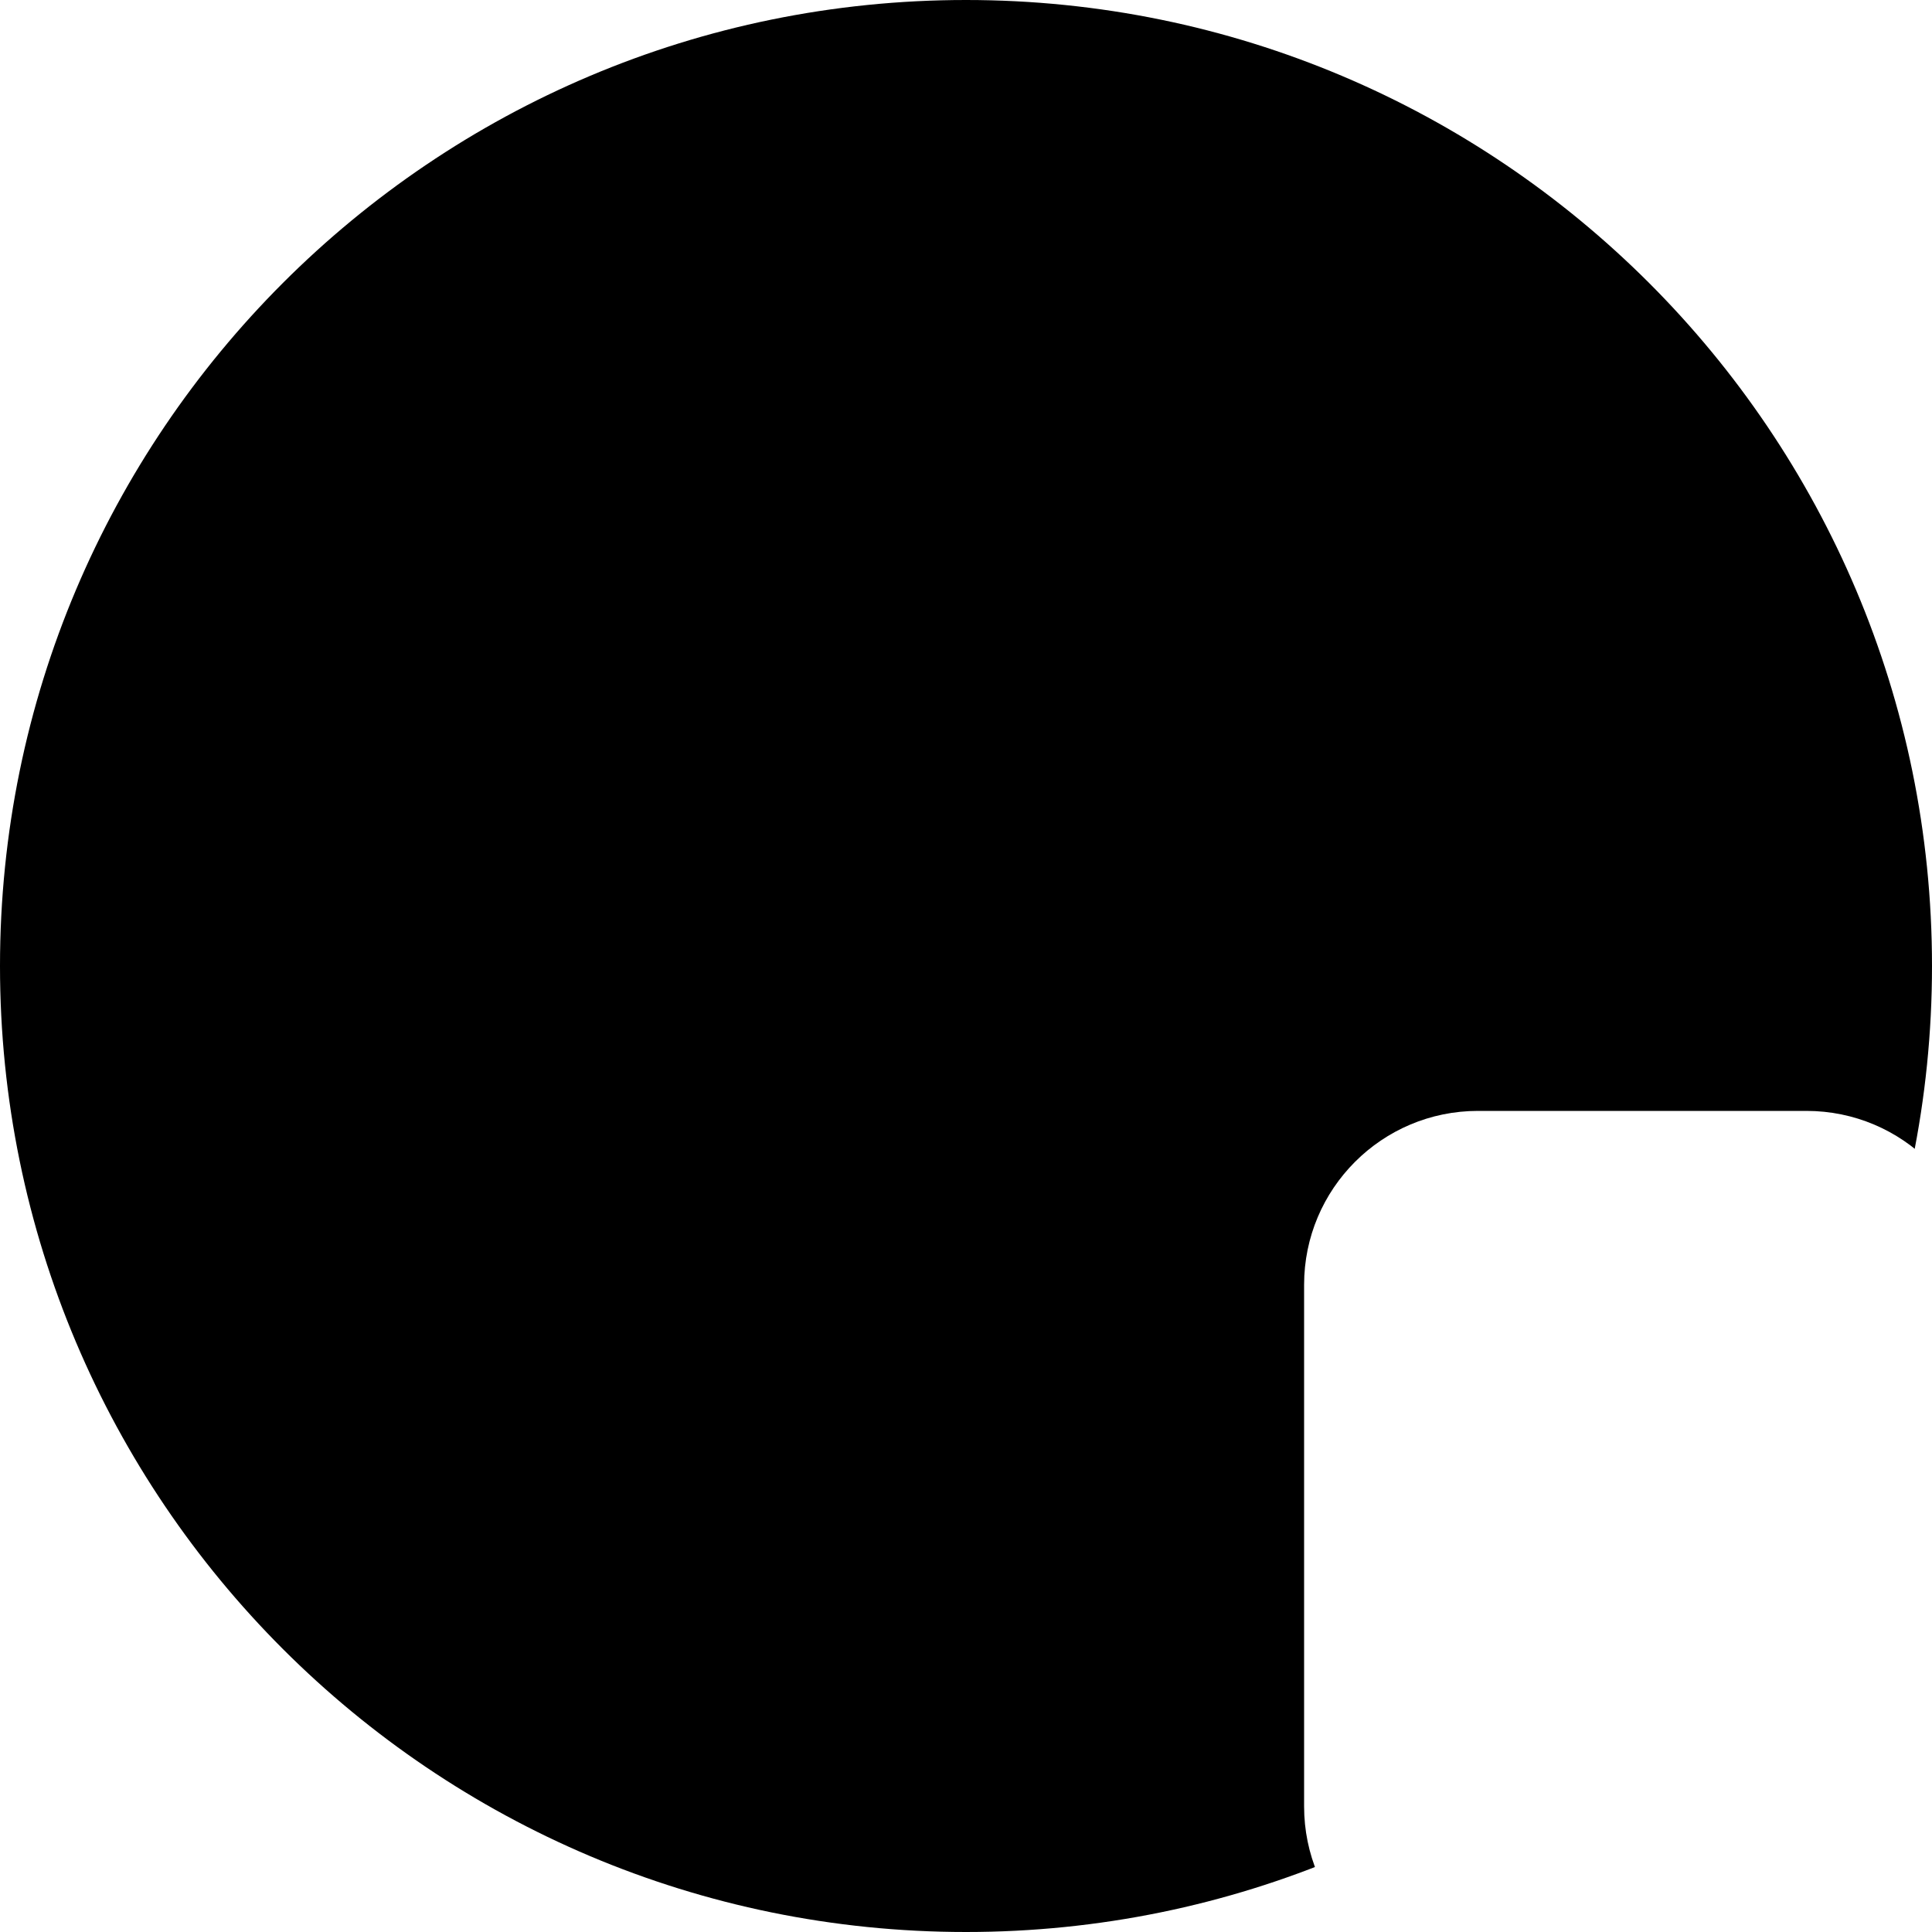
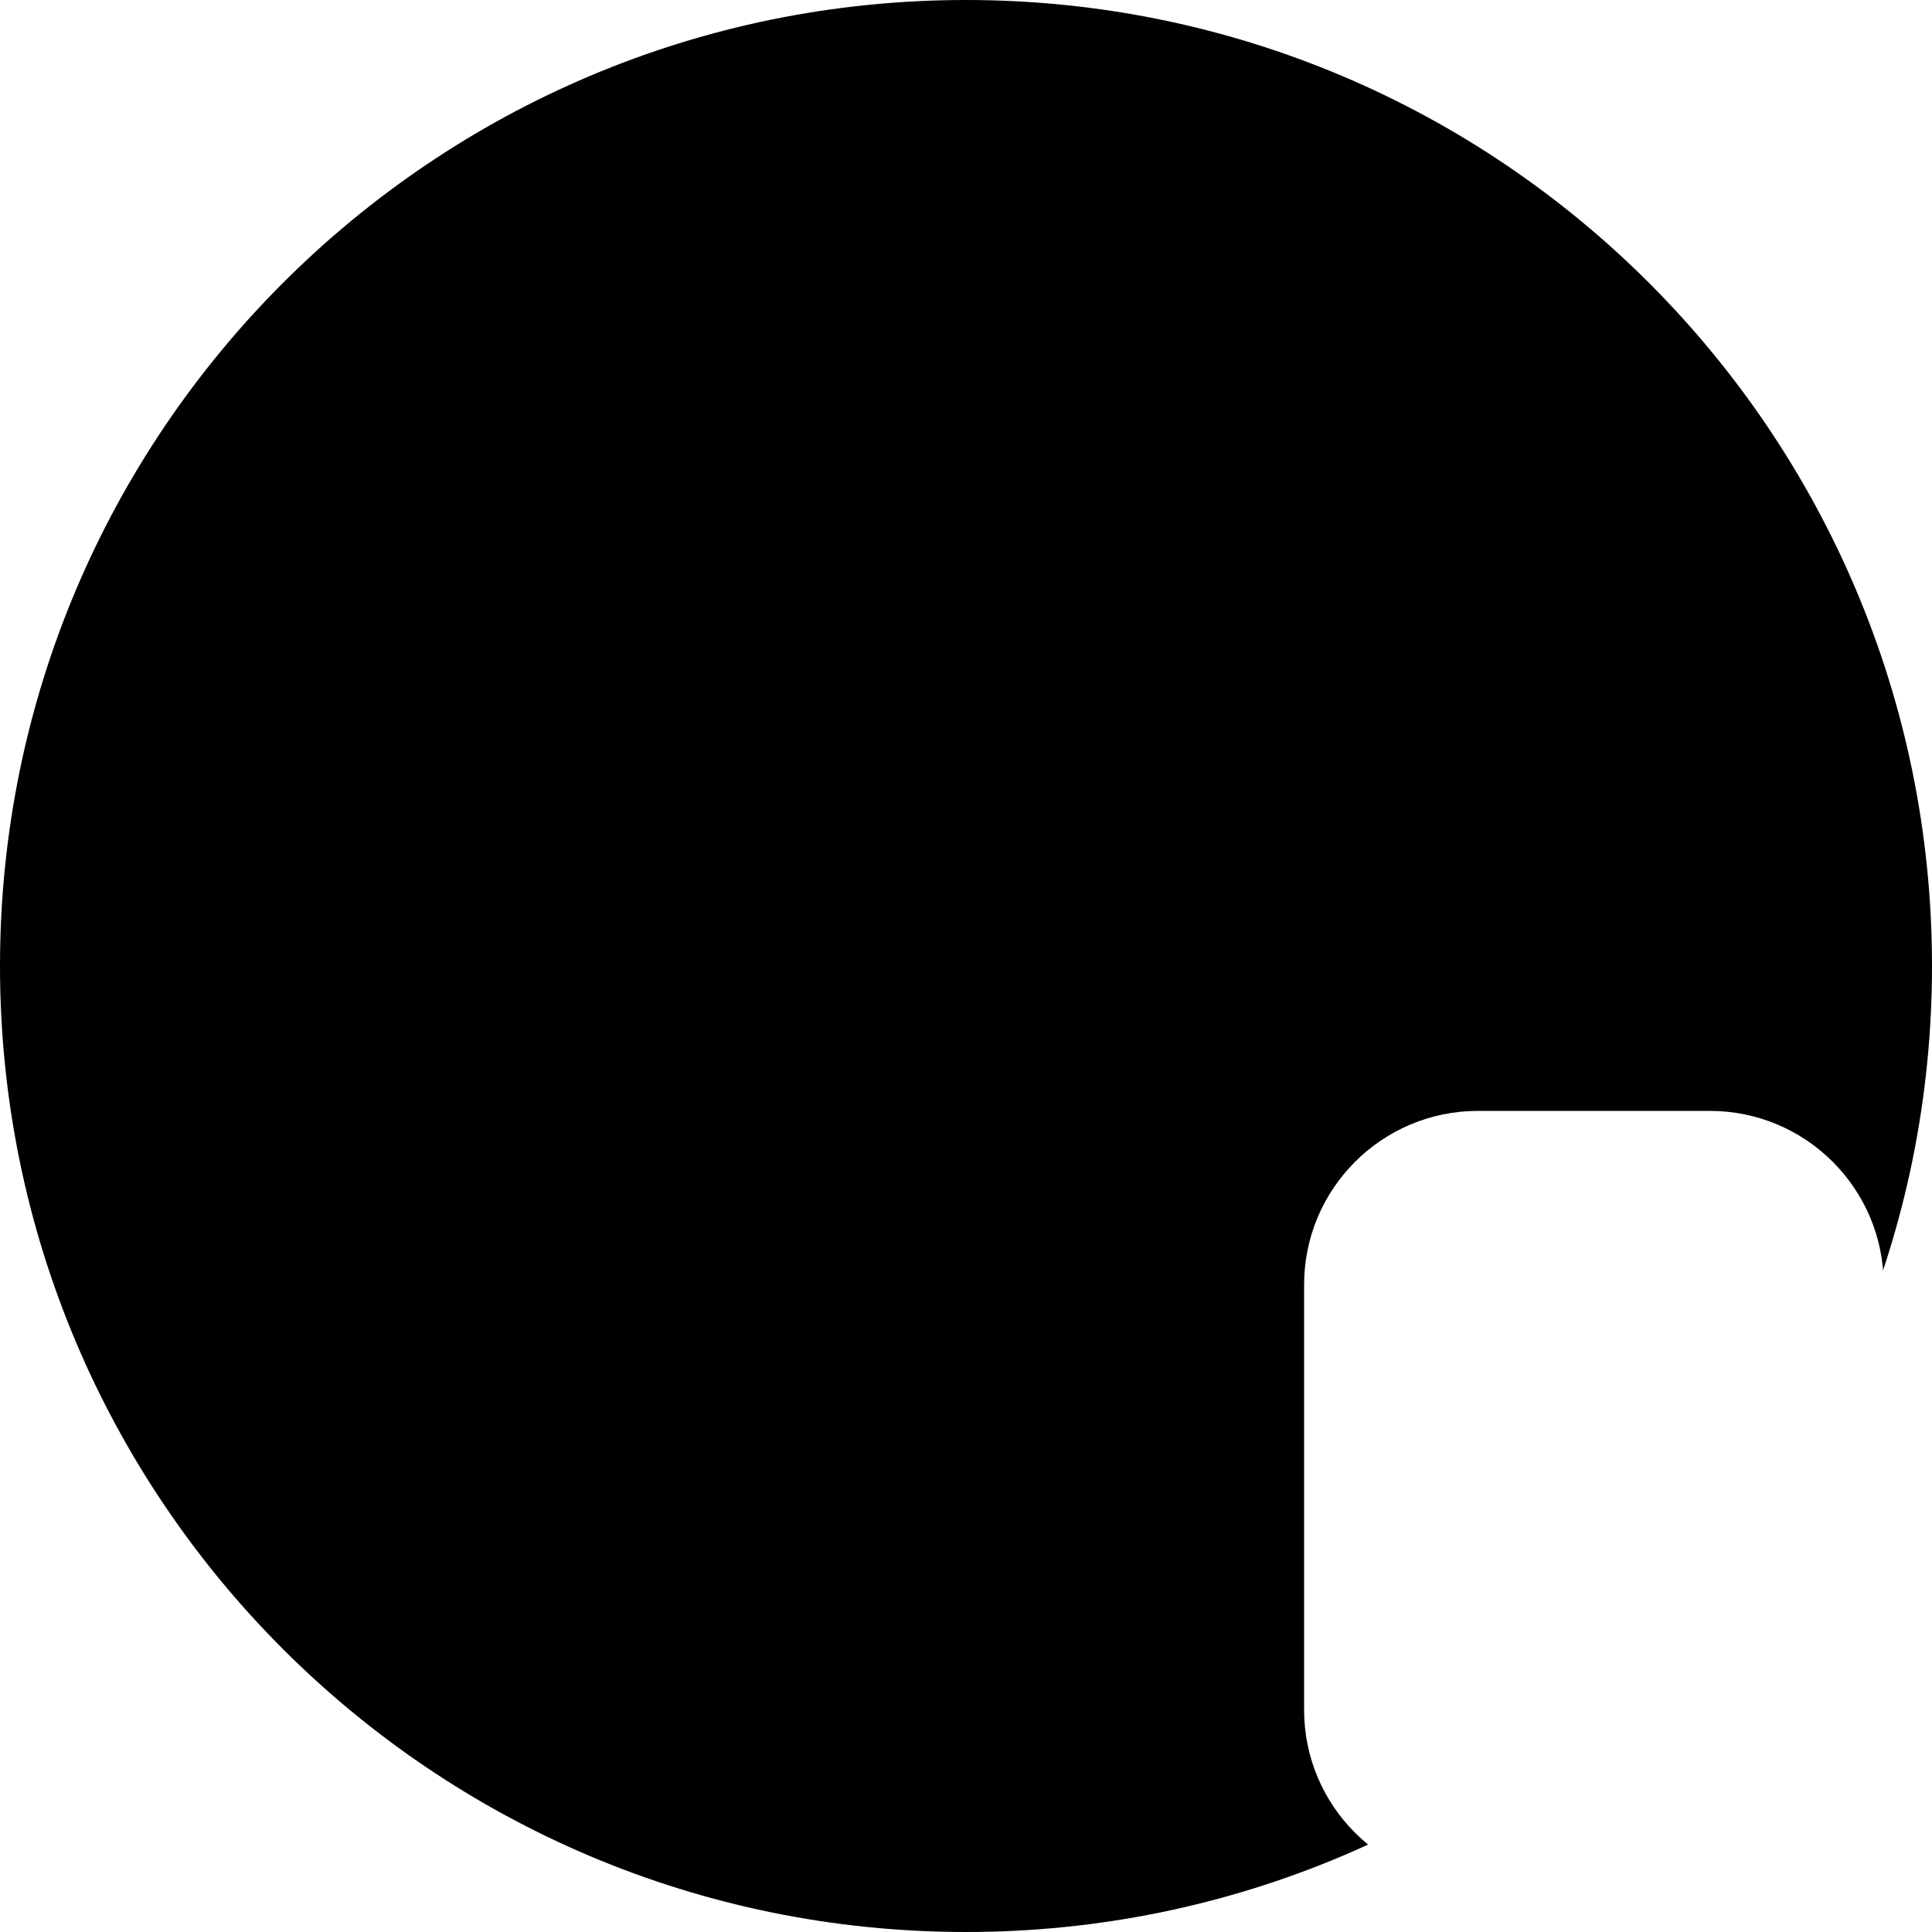
<svg xmlns="http://www.w3.org/2000/svg" width="80" height="80" viewBox="0 0 1 1">
  <rect width="1" height="1" fill="white" />
  <circle fill="black" cx="0.5" cy="0.5" r="0.5" />
-   <rect fill="white" x="0.675" y="0.575" width="0.35" height="0.45" rx="0.09" ry="0.09" />
+   <rect fill="white" x="0.675" y="0.575" width="0.3" height="0.4" rx="0.09" ry="0.09" />
</svg>
